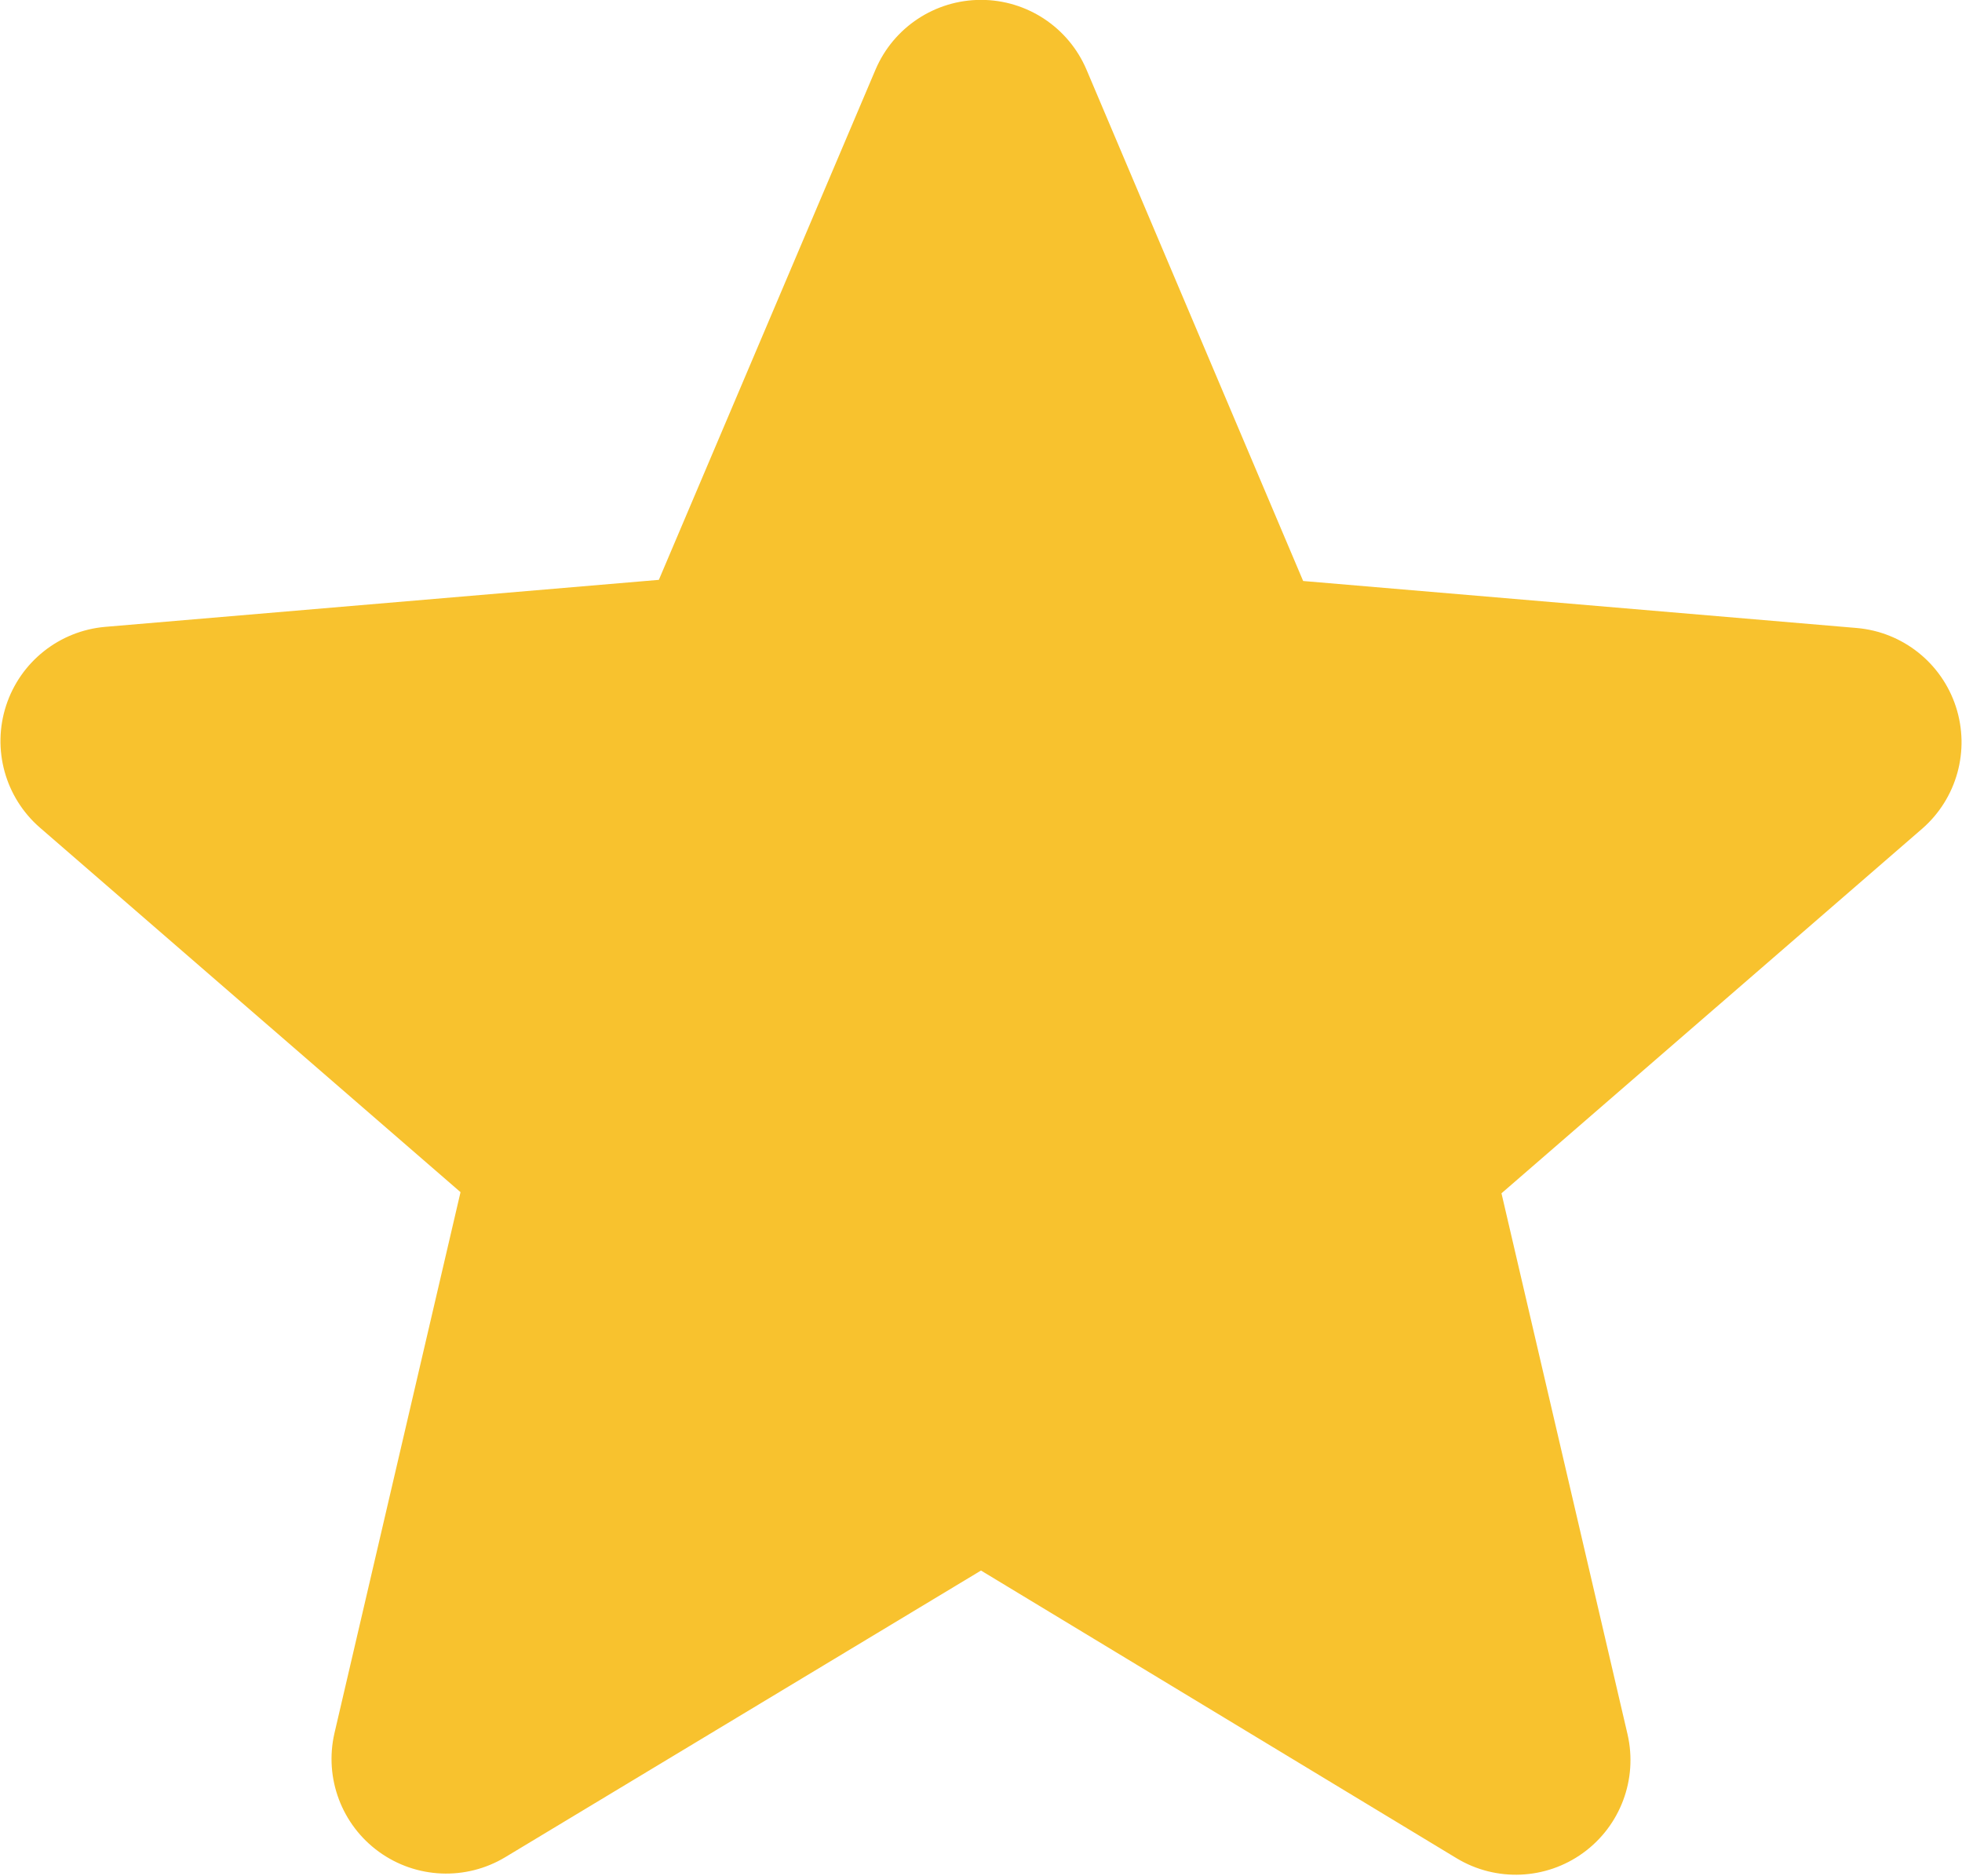
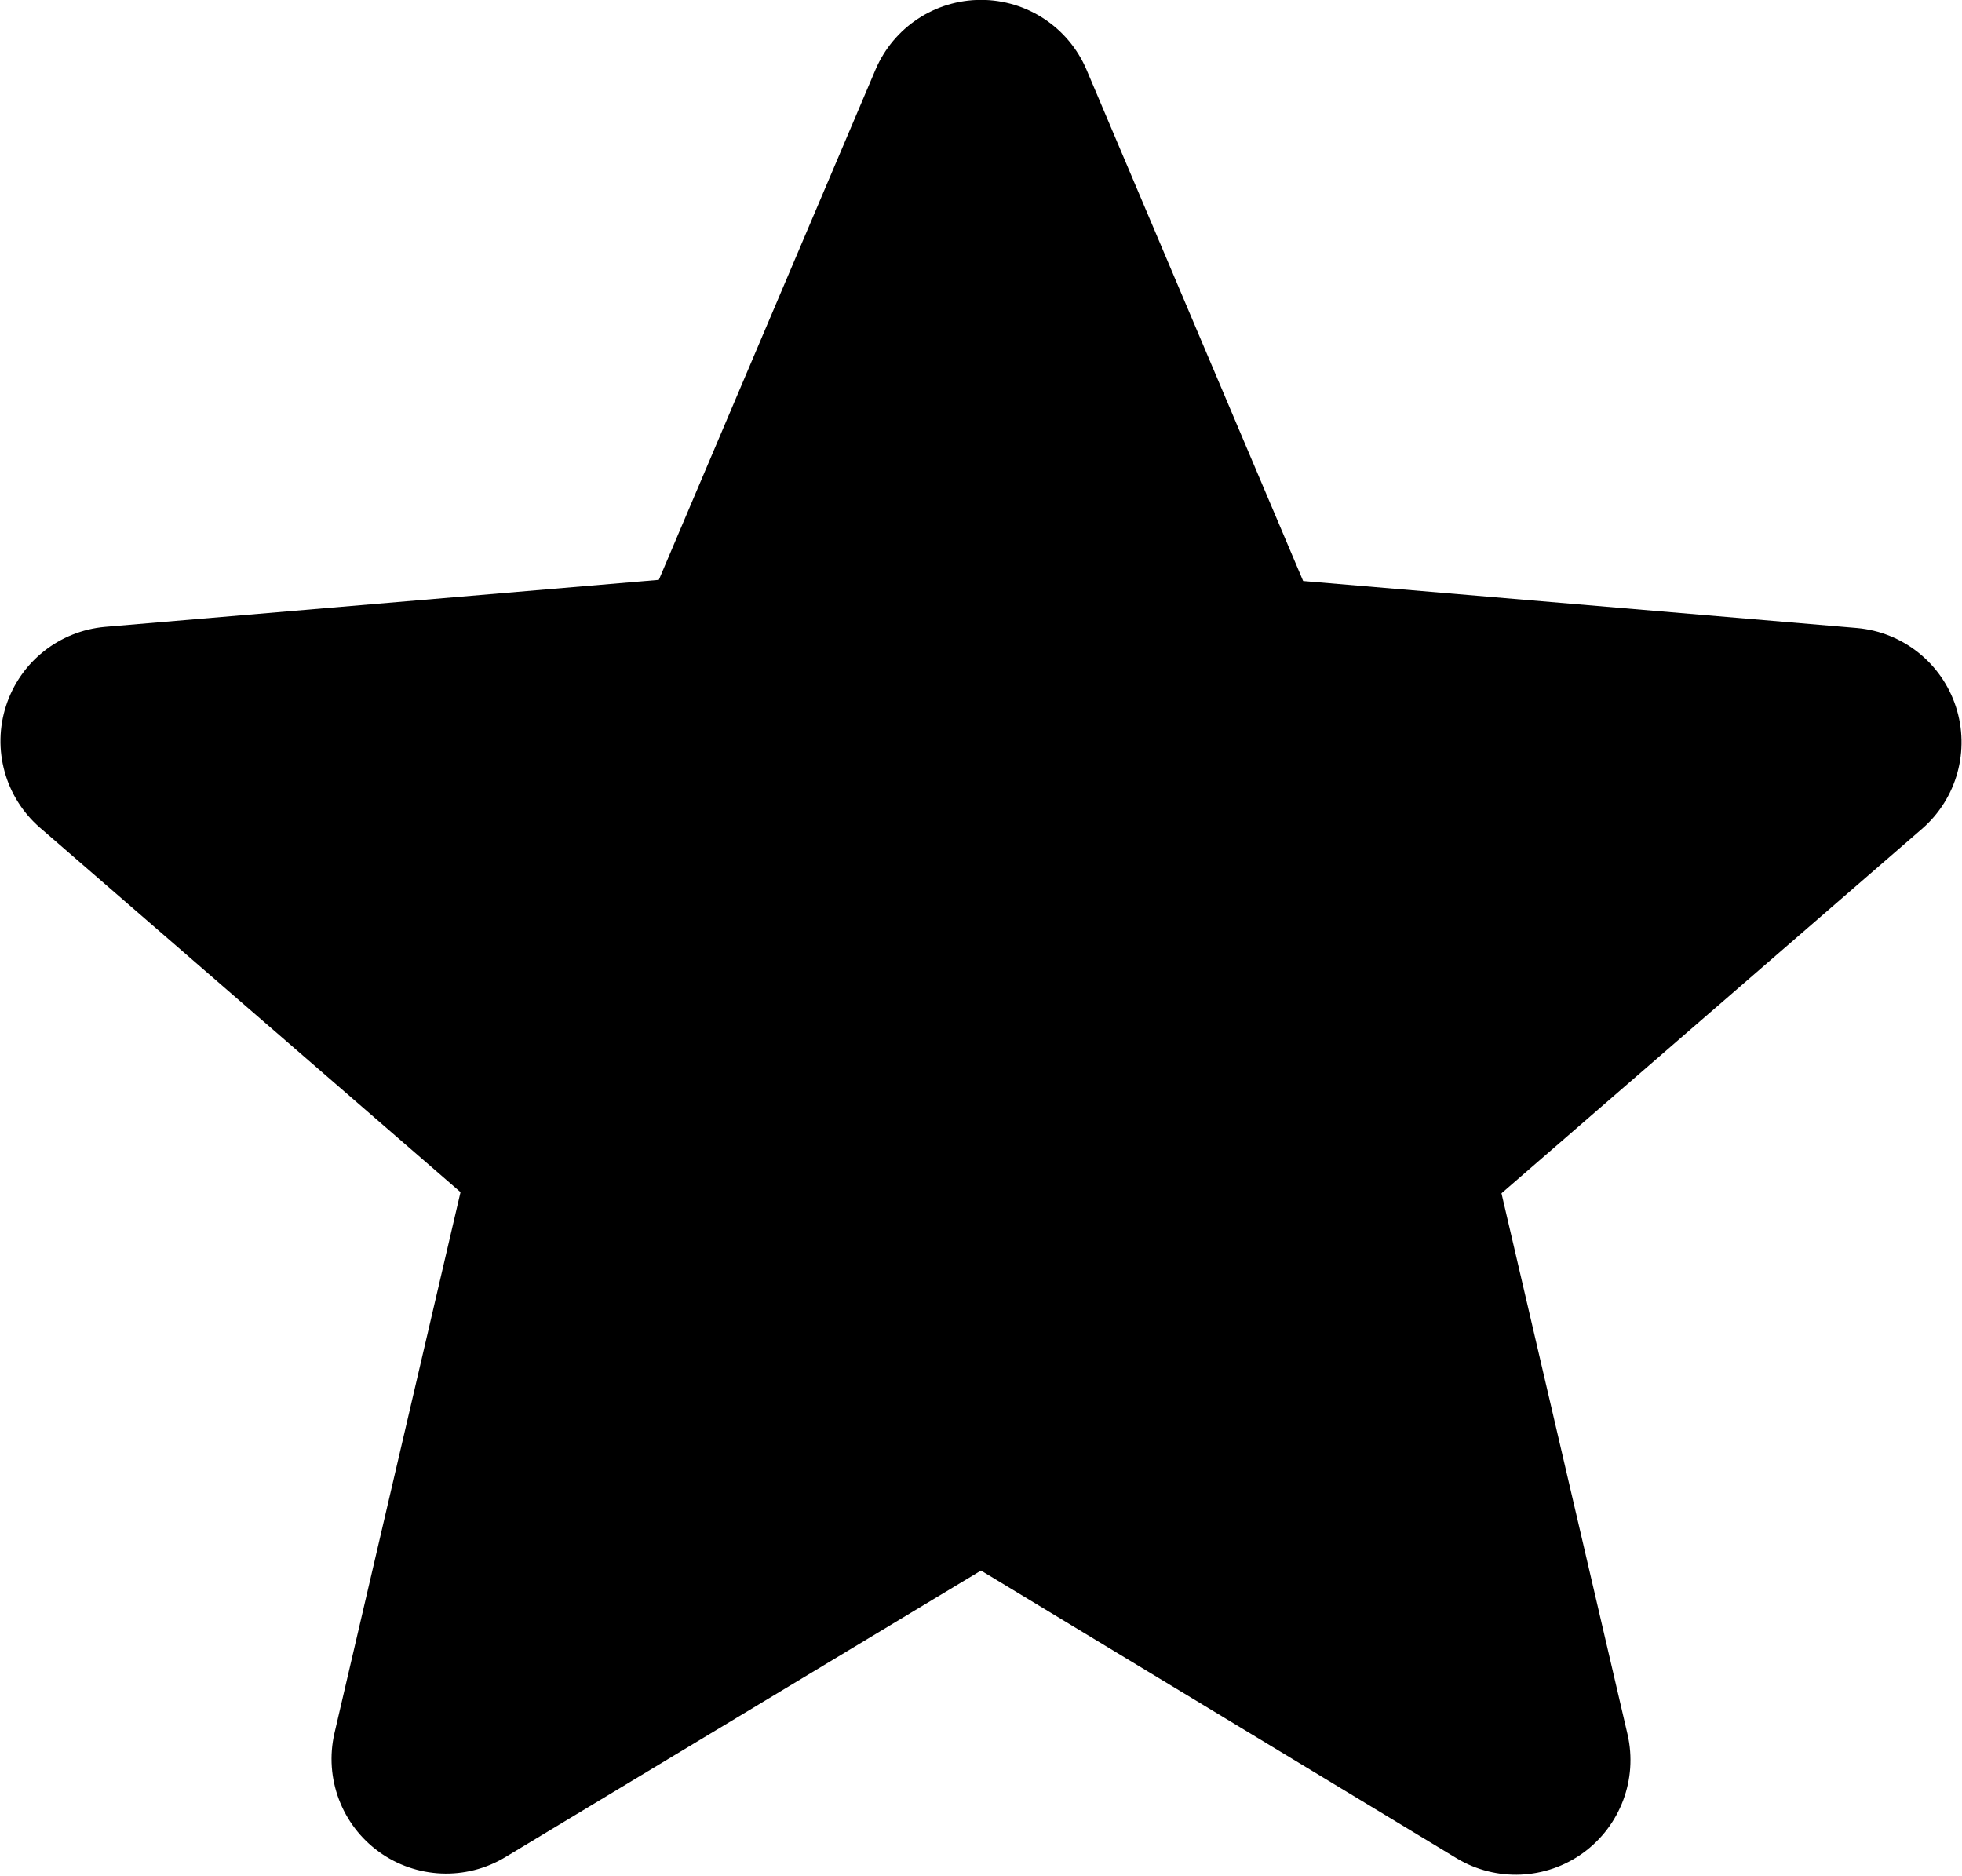
<svg xmlns="http://www.w3.org/2000/svg" width="17.114" height="16.356" viewBox="0 0 17.114 16.356">
  <defs>
-     <style>.a{fill:#f8c22e;}</style>
+     <style>.a{fill:currentColor;}</style>
  </defs>
  <g transform="translate(-3.443 -3.573)">
    <path class="a" d="M12,17.27l4.15,2.51a1,1,0,0,0,1.49-1.08l-1.1-4.72,3.67-3.18a1,1,0,0,0-.57-1.75l-4.83-.41L12.92,4.18a1,1,0,0,0-1.84,0L9.19,8.63l-4.83.41a1,1,0,0,0-.57,1.75l3.67,3.18-1.1,4.72a1,1,0,0,0,1.49,1.08Z" />
  </g>
</svg>
